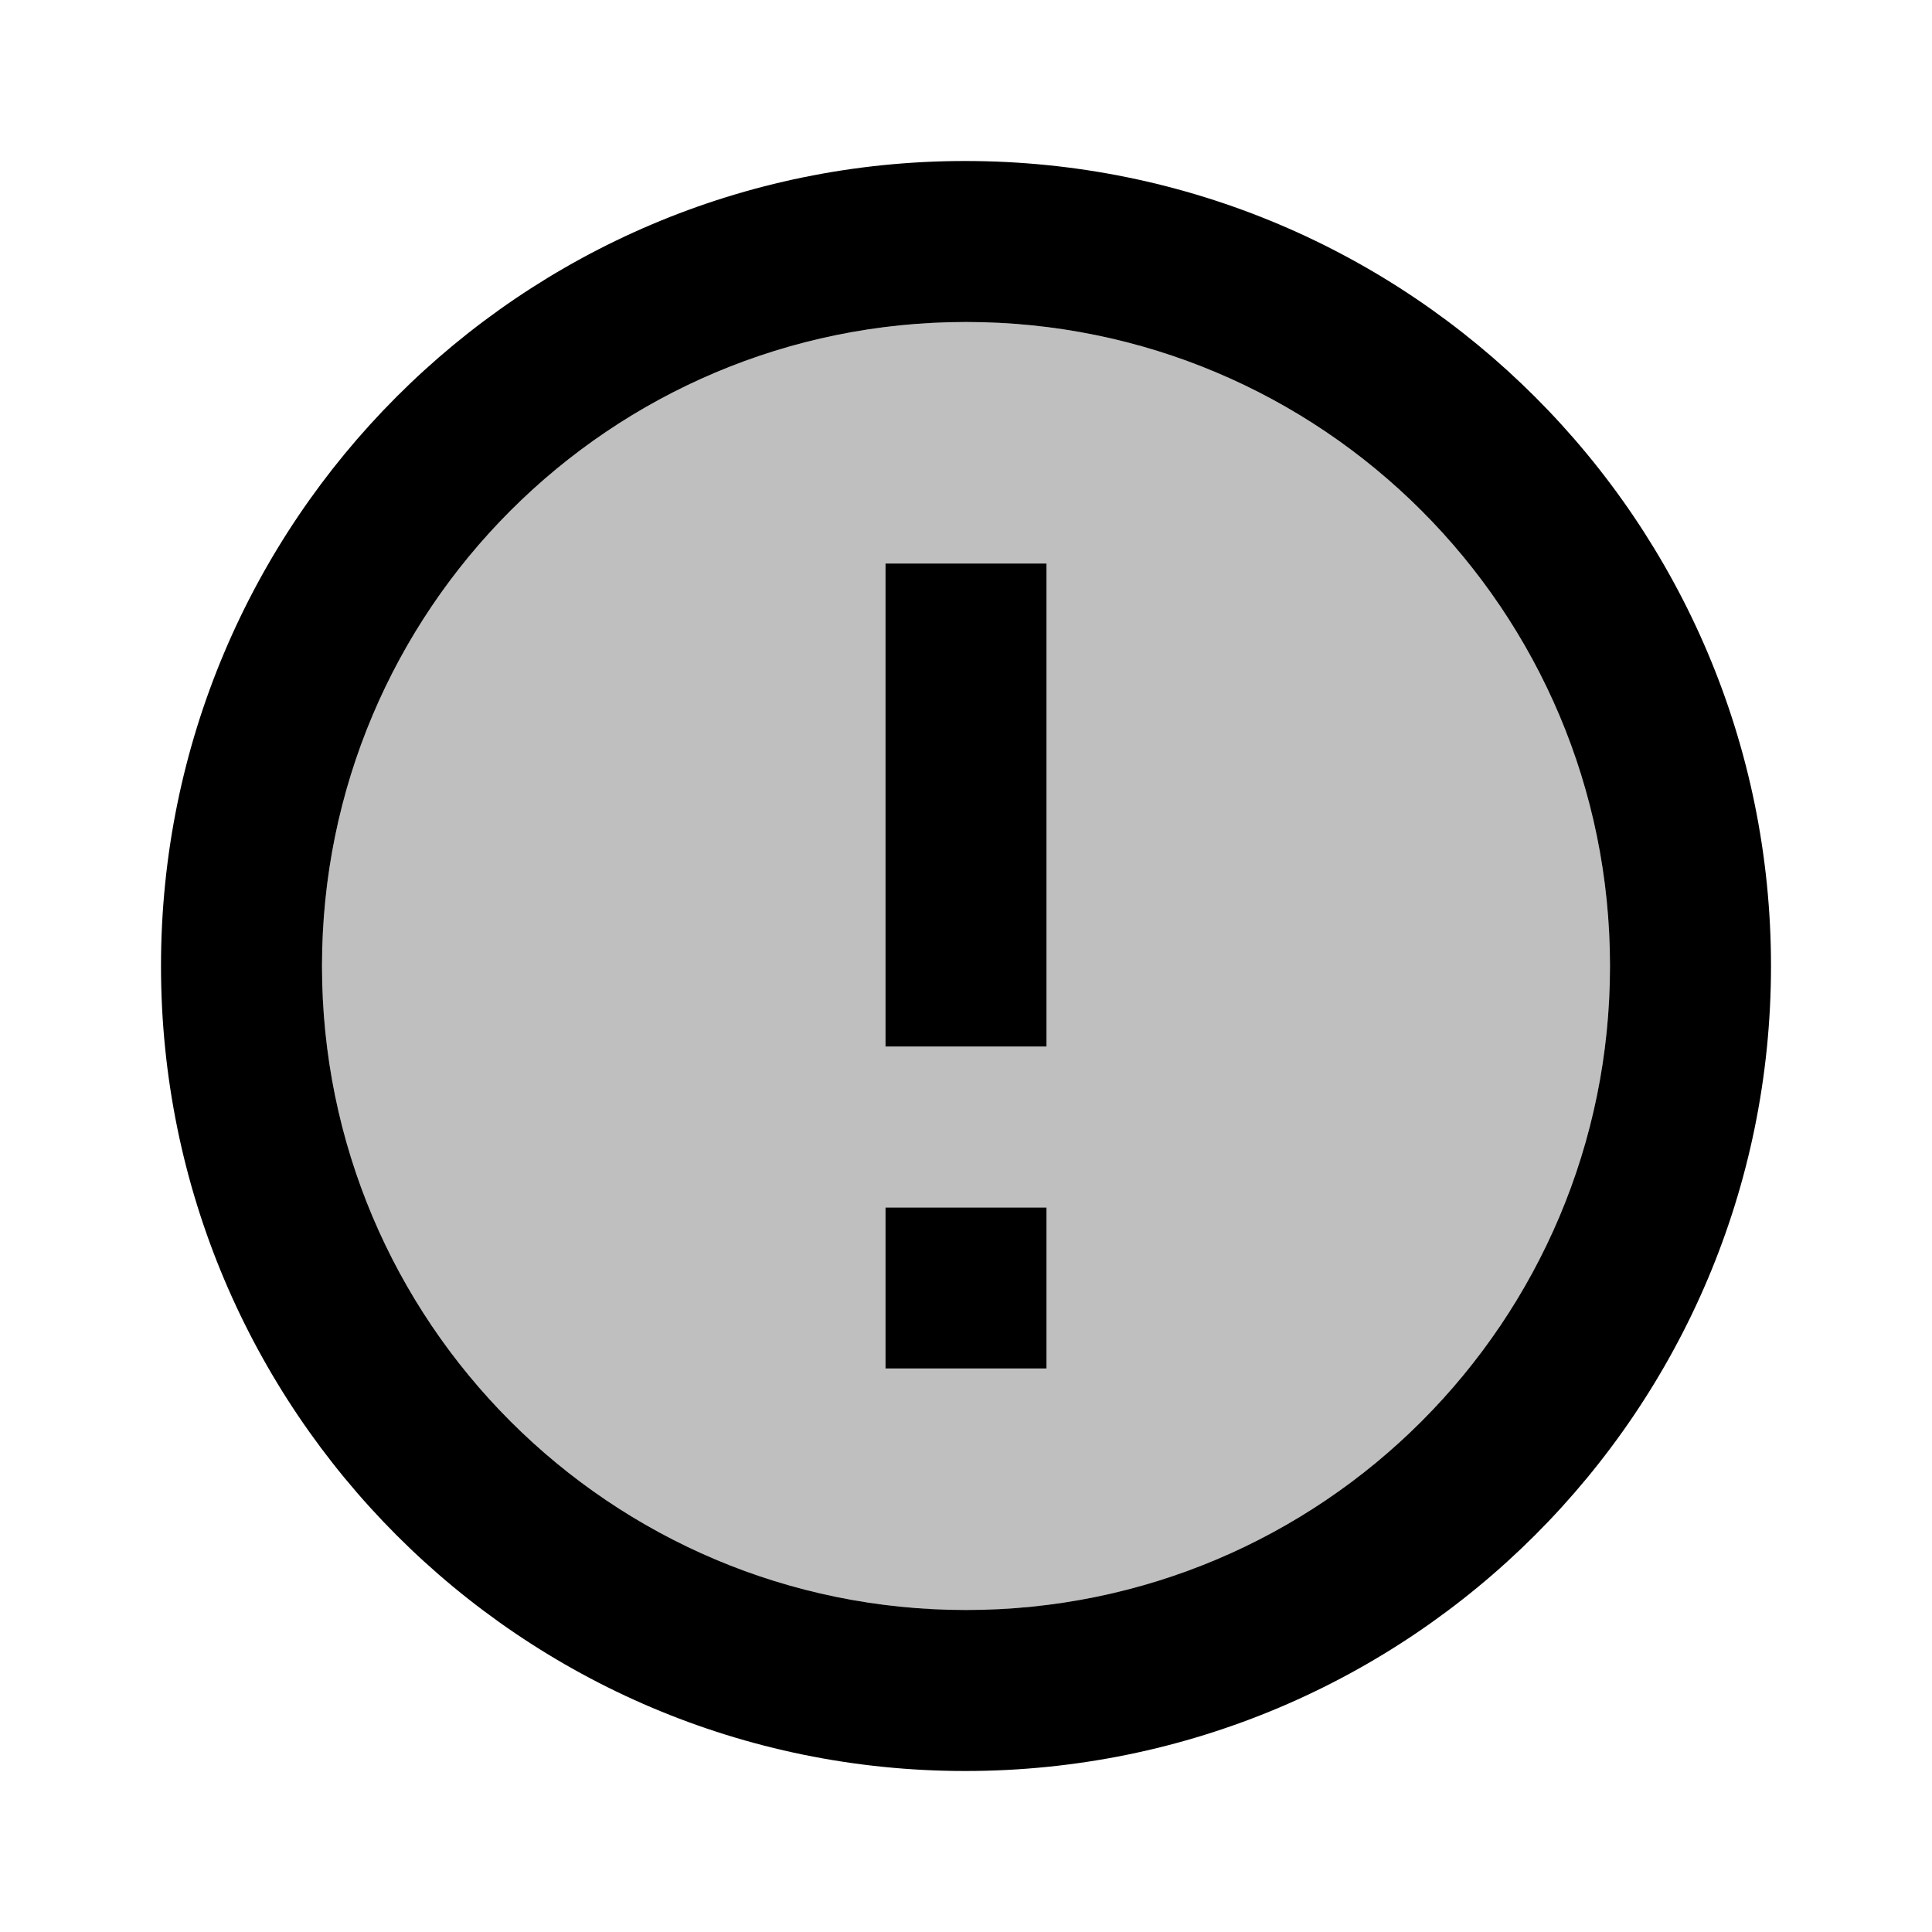
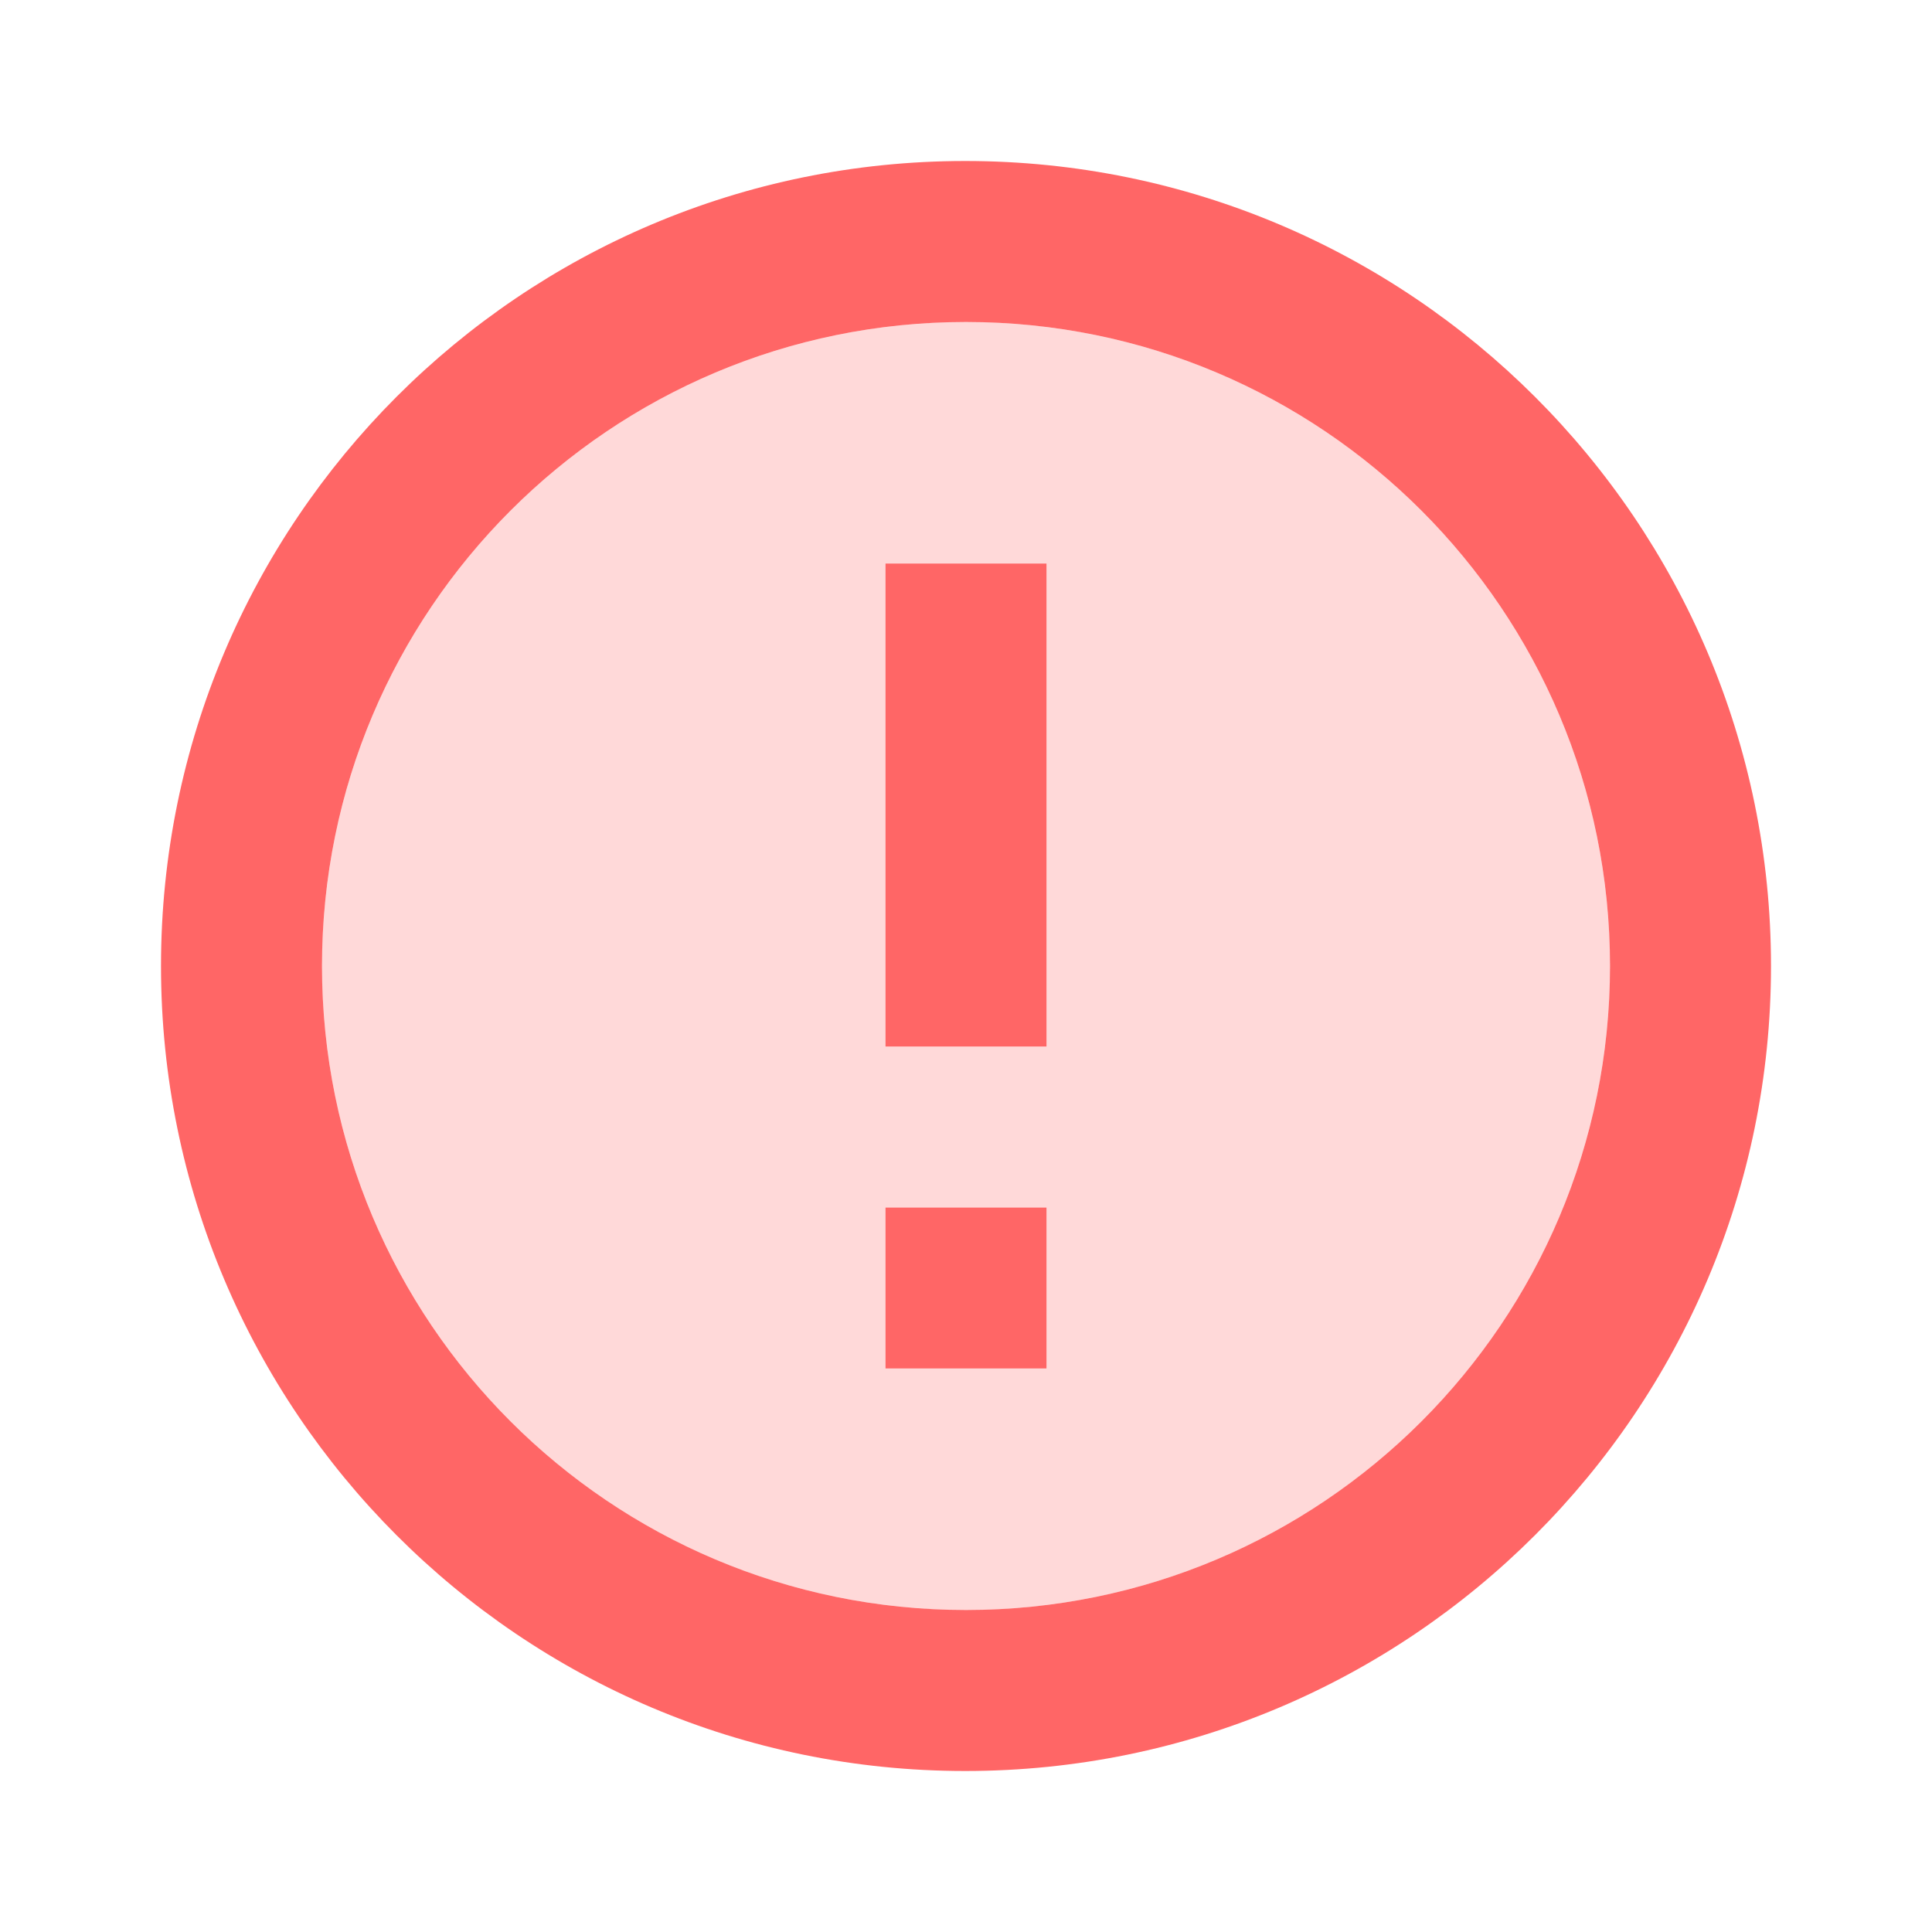
- <svg xmlns="http://www.w3.org/2000/svg" height="24px" viewBox="0 0 24 24" width="24px">
+ <svg xmlns="http://www.w3.org/2000/svg" height="24px" viewBox="0 0 24 24" width="24px" fill="#ff6666">
  <path d="M12 4c-4.42 0-8 3.58-8 8s3.58 8 8 8 8-3.58 8-8-3.58-8-8-8zm1        13h-2v-2h2v2zm0-4h-2V7h2v6z" opacity=".25" />
  <path d="M11.99 2C6.47 2 2 6.48 2 12s4.47 10 9.99 10C17.52 22 22 17.52 22        12S17.52 2 11.99 2zM12 20c-4.42 0-8-3.58-8-8s3.58-8 8-8 8 3.58 8 8-3.58        8-8 8zm-1-5h2v2h-2zm0-8h2v6h-2z" />
</svg>
